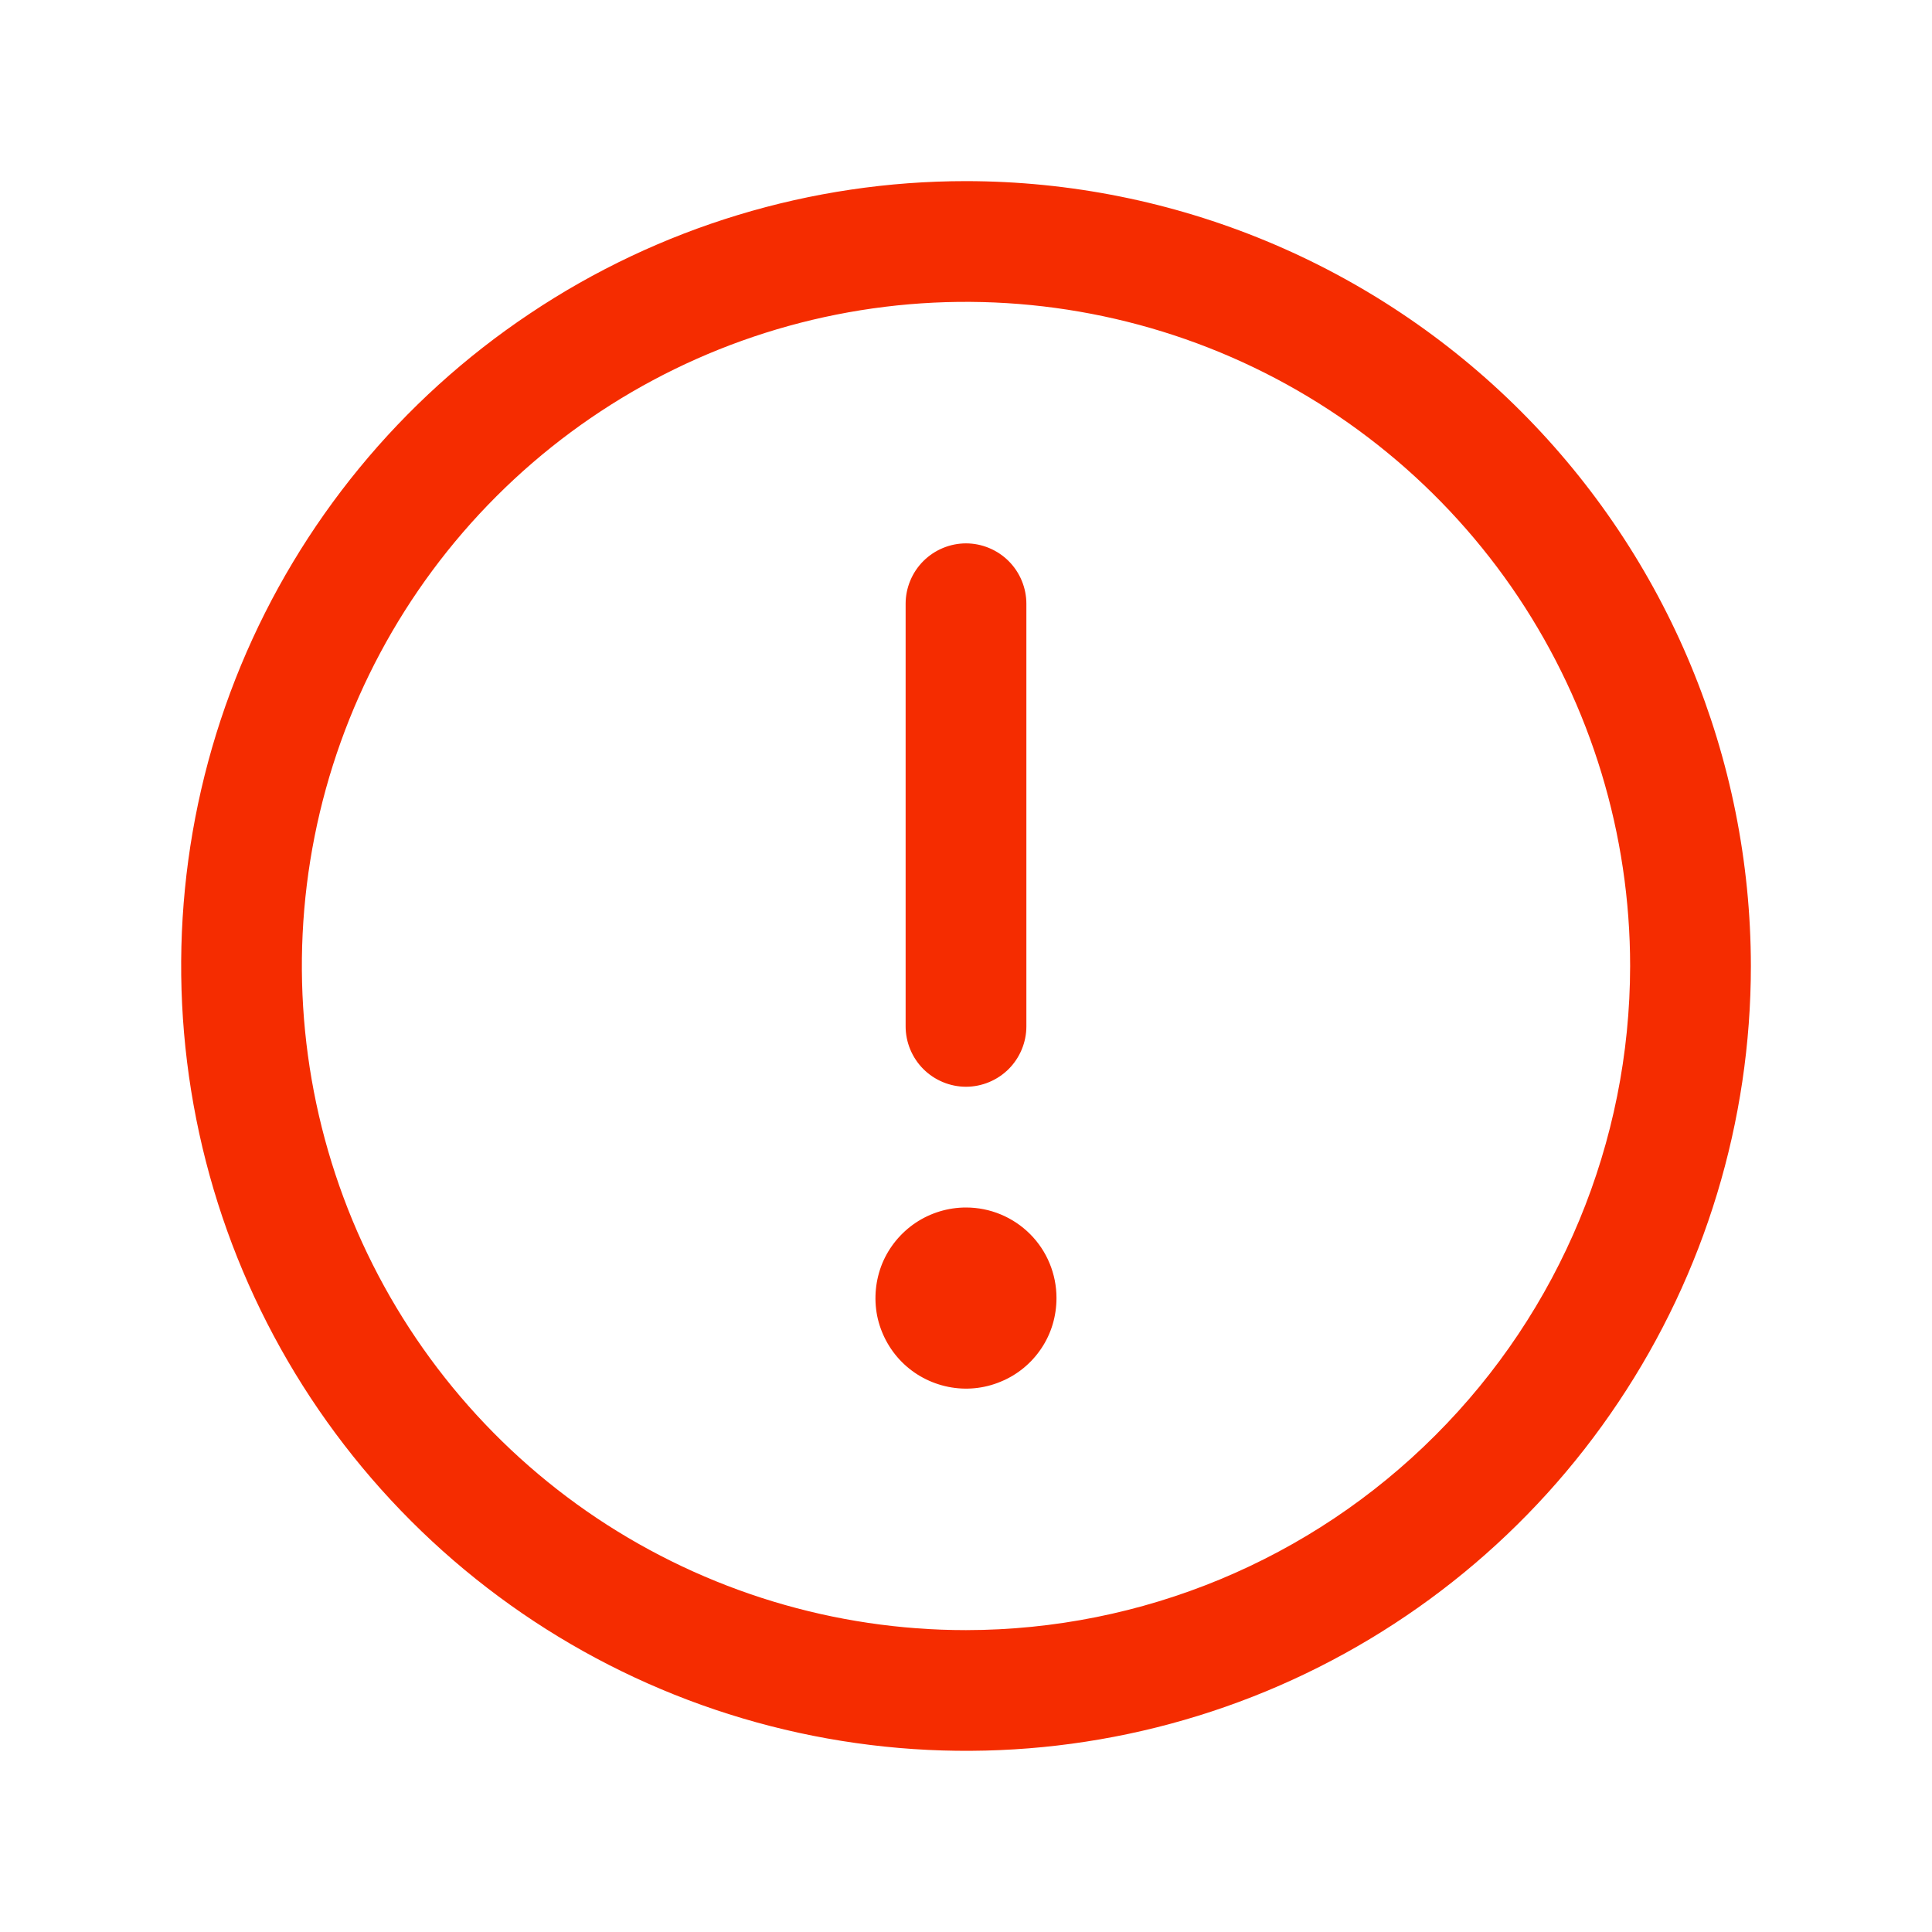
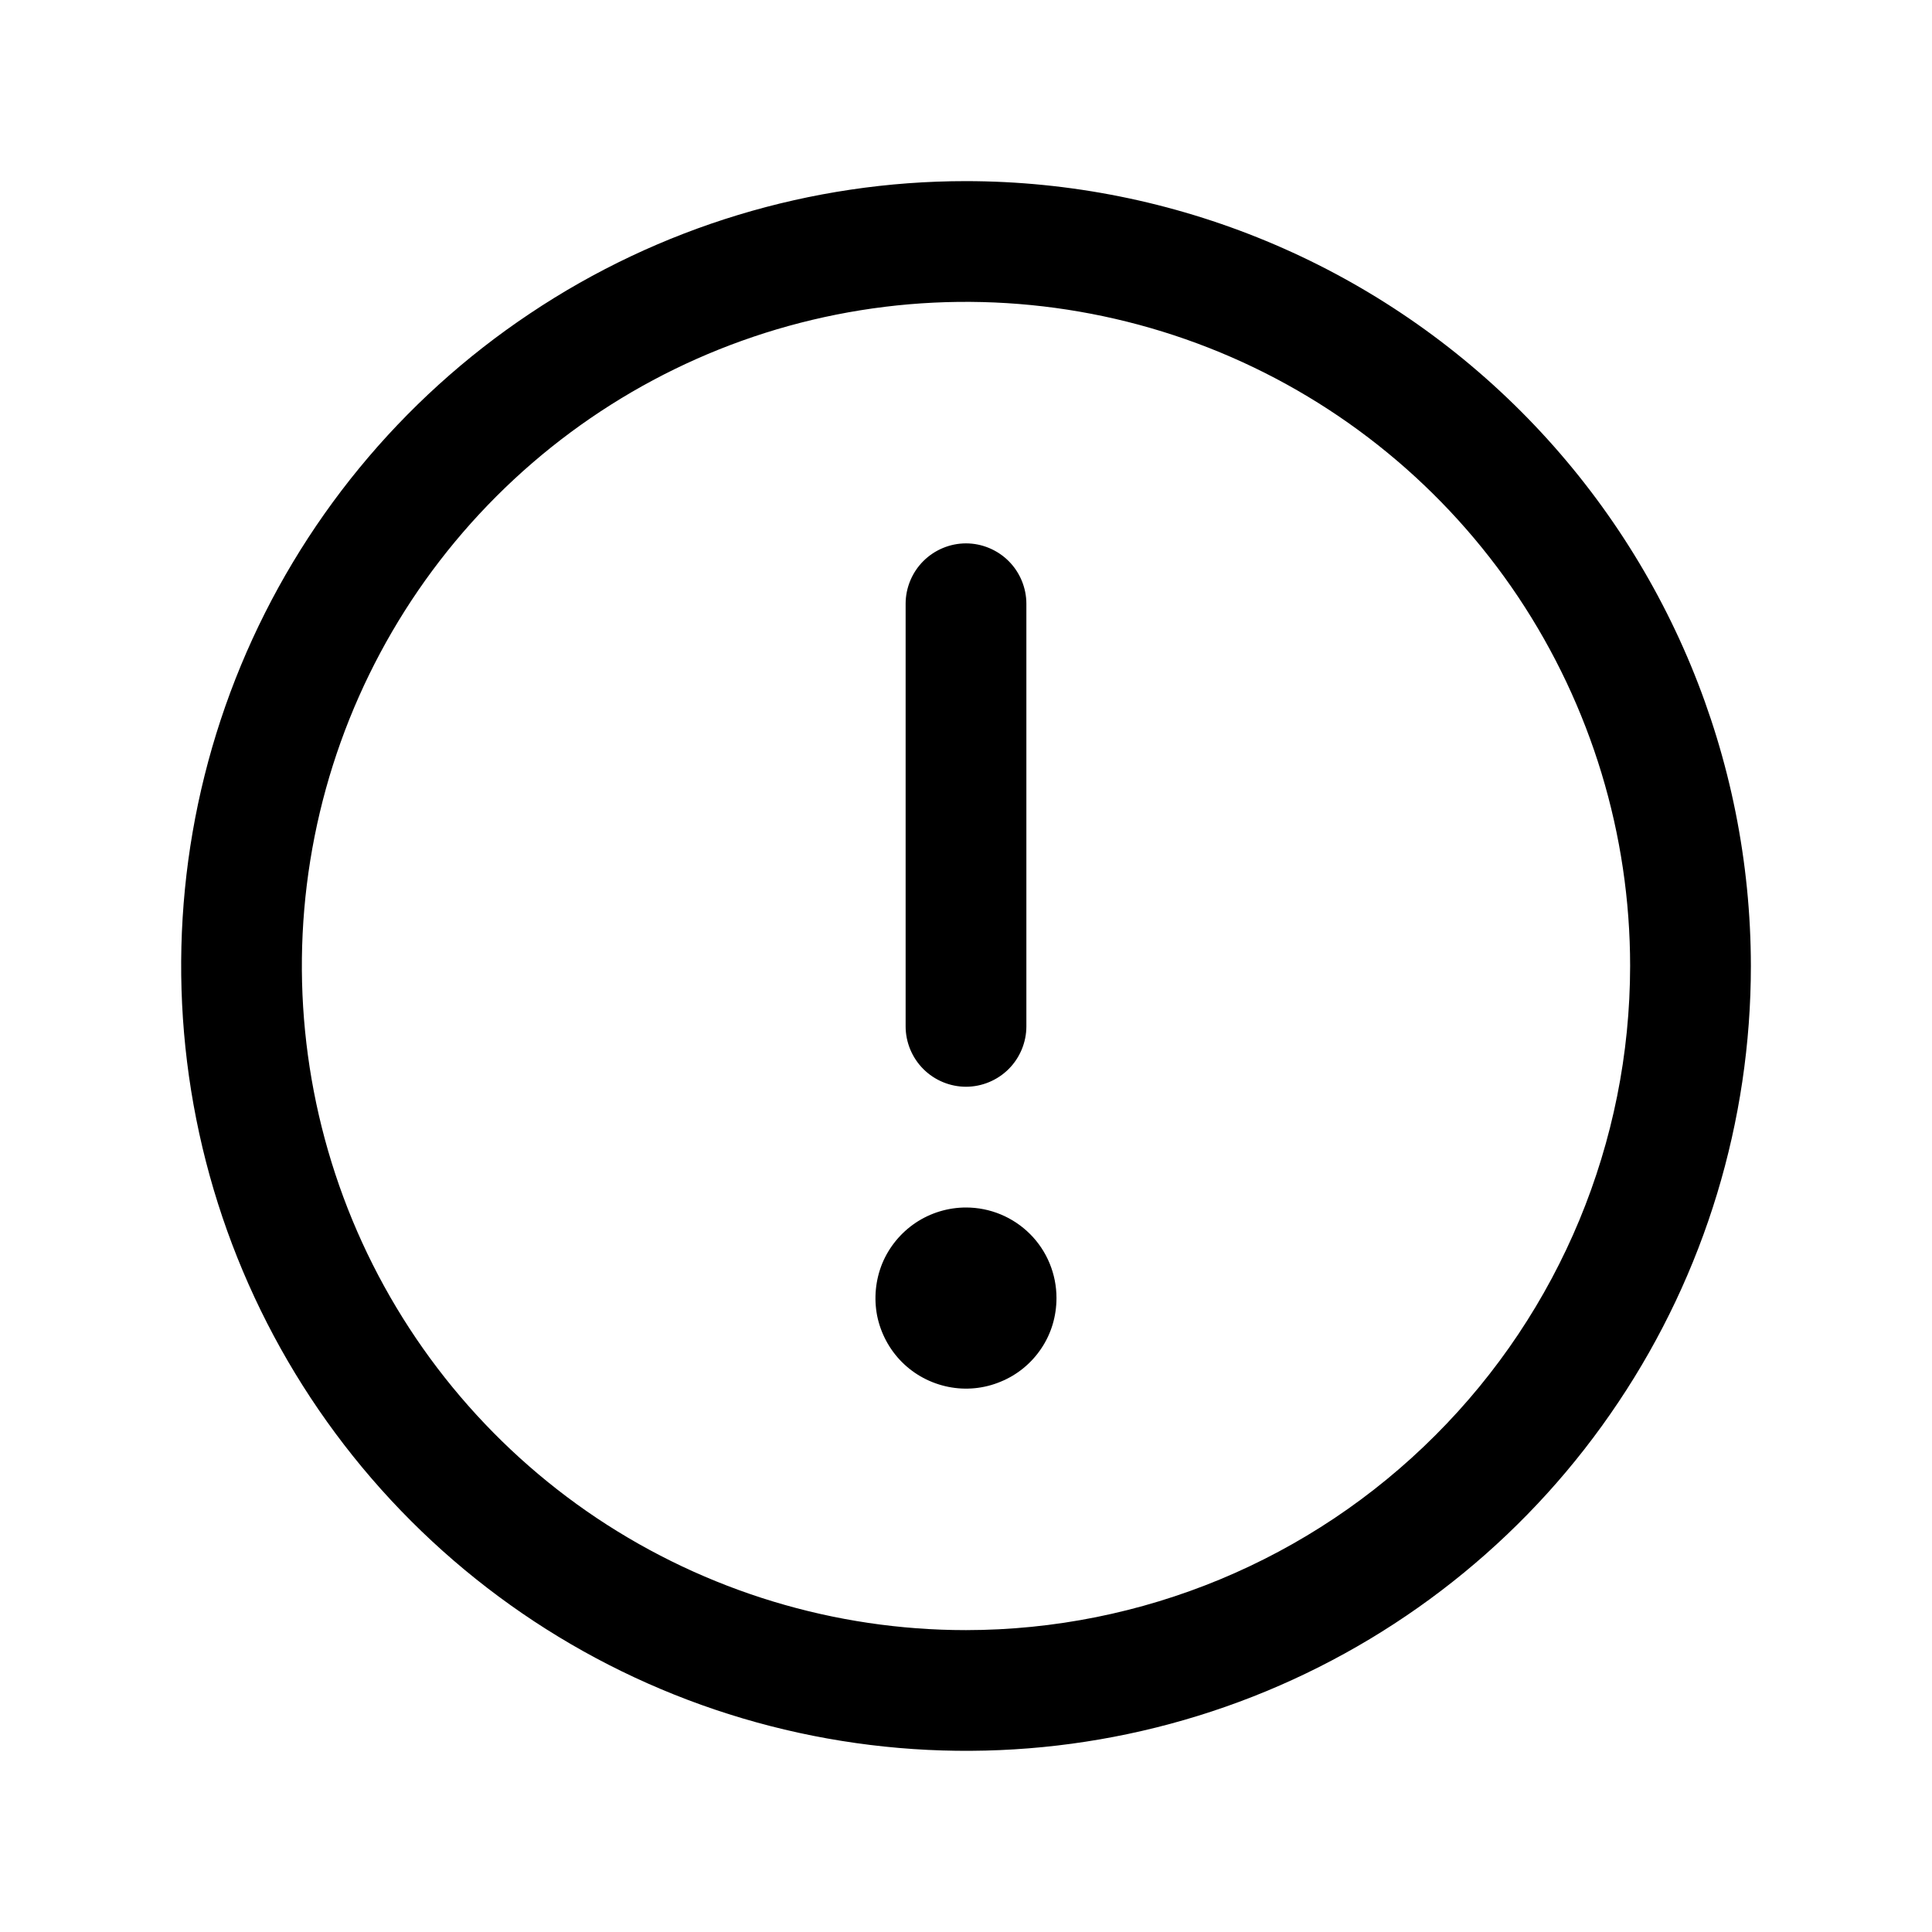
- <svg xmlns="http://www.w3.org/2000/svg" viewBox="0 0 12 12" fill="none">
-   <path d="M6 1.125C5.036 1.125 4.093 1.411 3.292 1.947C2.49 2.482 1.865 3.244 1.496 4.134C1.127 5.025 1.031 6.005 1.219 6.951C1.407 7.897 1.871 8.765 2.553 9.447C3.235 10.129 4.103 10.593 5.049 10.781C5.995 10.969 6.975 10.873 7.866 10.504C8.756 10.135 9.518 9.51 10.053 8.708C10.589 7.907 10.875 6.964 10.875 6C10.874 4.707 10.36 3.468 9.446 2.554C8.532 1.64 7.293 1.126 6 1.125ZM6 10.125C5.184 10.125 4.387 9.883 3.708 9.43C3.03 8.977 2.501 8.332 2.189 7.579C1.877 6.825 1.795 5.995 1.954 5.195C2.113 4.395 2.506 3.66 3.083 3.083C3.66 2.506 4.395 2.113 5.195 1.954C5.995 1.795 6.825 1.877 7.579 2.189C8.332 2.501 8.977 3.03 9.43 3.708C9.883 4.387 10.125 5.184 10.125 6C10.124 7.094 9.689 8.142 8.915 8.915C8.142 9.689 7.094 10.124 6 10.125ZM5.625 6.375V3.75C5.625 3.651 5.665 3.555 5.735 3.485C5.805 3.415 5.901 3.375 6 3.375C6.099 3.375 6.195 3.415 6.265 3.485C6.335 3.555 6.375 3.651 6.375 3.75V6.375C6.375 6.474 6.335 6.57 6.265 6.64C6.195 6.71 6.099 6.75 6 6.75C5.901 6.75 5.805 6.71 5.735 6.64C5.665 6.57 5.625 6.474 5.625 6.375ZM6.562 8.062C6.562 8.174 6.53 8.283 6.468 8.375C6.406 8.468 6.318 8.54 6.215 8.582C6.112 8.625 5.999 8.636 5.89 8.614C5.781 8.592 5.681 8.539 5.602 8.46C5.524 8.382 5.47 8.281 5.448 8.172C5.427 8.063 5.438 7.95 5.48 7.847C5.523 7.744 5.595 7.657 5.687 7.595C5.78 7.533 5.889 7.5 6 7.5C6.149 7.5 6.292 7.559 6.398 7.665C6.503 7.77 6.562 7.913 6.562 8.062Z" fill="#F52C00" />
+ <svg xmlns="http://www.w3.org/2000/svg" viewBox="0 0 12 12" fill="currentColor">
+   <path d="M6 1.125C5.036 1.125 4.093 1.411 3.292 1.947C2.49 2.482 1.865 3.244 1.496 4.134C1.127 5.025 1.031 6.005 1.219 6.951C1.407 7.897 1.871 8.765 2.553 9.447C3.235 10.129 4.103 10.593 5.049 10.781C5.995 10.969 6.975 10.873 7.866 10.504C8.756 10.135 9.518 9.51 10.053 8.708C10.589 7.907 10.875 6.964 10.875 6C10.874 4.707 10.36 3.468 9.446 2.554C8.532 1.64 7.293 1.126 6 1.125ZM6 10.125C5.184 10.125 4.387 9.883 3.708 9.43C3.03 8.977 2.501 8.332 2.189 7.579C1.877 6.825 1.795 5.995 1.954 5.195C2.113 4.395 2.506 3.66 3.083 3.083C3.66 2.506 4.395 2.113 5.195 1.954C5.995 1.795 6.825 1.877 7.579 2.189C8.332 2.501 8.977 3.03 9.43 3.708C9.883 4.387 10.125 5.184 10.125 6C10.124 7.094 9.689 8.142 8.915 8.915C8.142 9.689 7.094 10.124 6 10.125ZM5.625 6.375V3.75C5.625 3.651 5.665 3.555 5.735 3.485C5.805 3.415 5.901 3.375 6 3.375C6.099 3.375 6.195 3.415 6.265 3.485C6.335 3.555 6.375 3.651 6.375 3.75V6.375C6.375 6.474 6.335 6.57 6.265 6.64C6.195 6.71 6.099 6.75 6 6.75C5.901 6.75 5.805 6.71 5.735 6.64C5.665 6.57 5.625 6.474 5.625 6.375ZM6.562 8.062C6.562 8.174 6.53 8.283 6.468 8.375C6.406 8.468 6.318 8.54 6.215 8.582C6.112 8.625 5.999 8.636 5.89 8.614C5.781 8.592 5.681 8.539 5.602 8.46C5.524 8.382 5.47 8.281 5.448 8.172C5.427 8.063 5.438 7.95 5.48 7.847C5.523 7.744 5.595 7.657 5.687 7.595C5.78 7.533 5.889 7.5 6 7.5C6.149 7.5 6.292 7.559 6.398 7.665C6.503 7.77 6.562 7.913 6.562 8.062Z" fill="currentColor" />
</svg>
